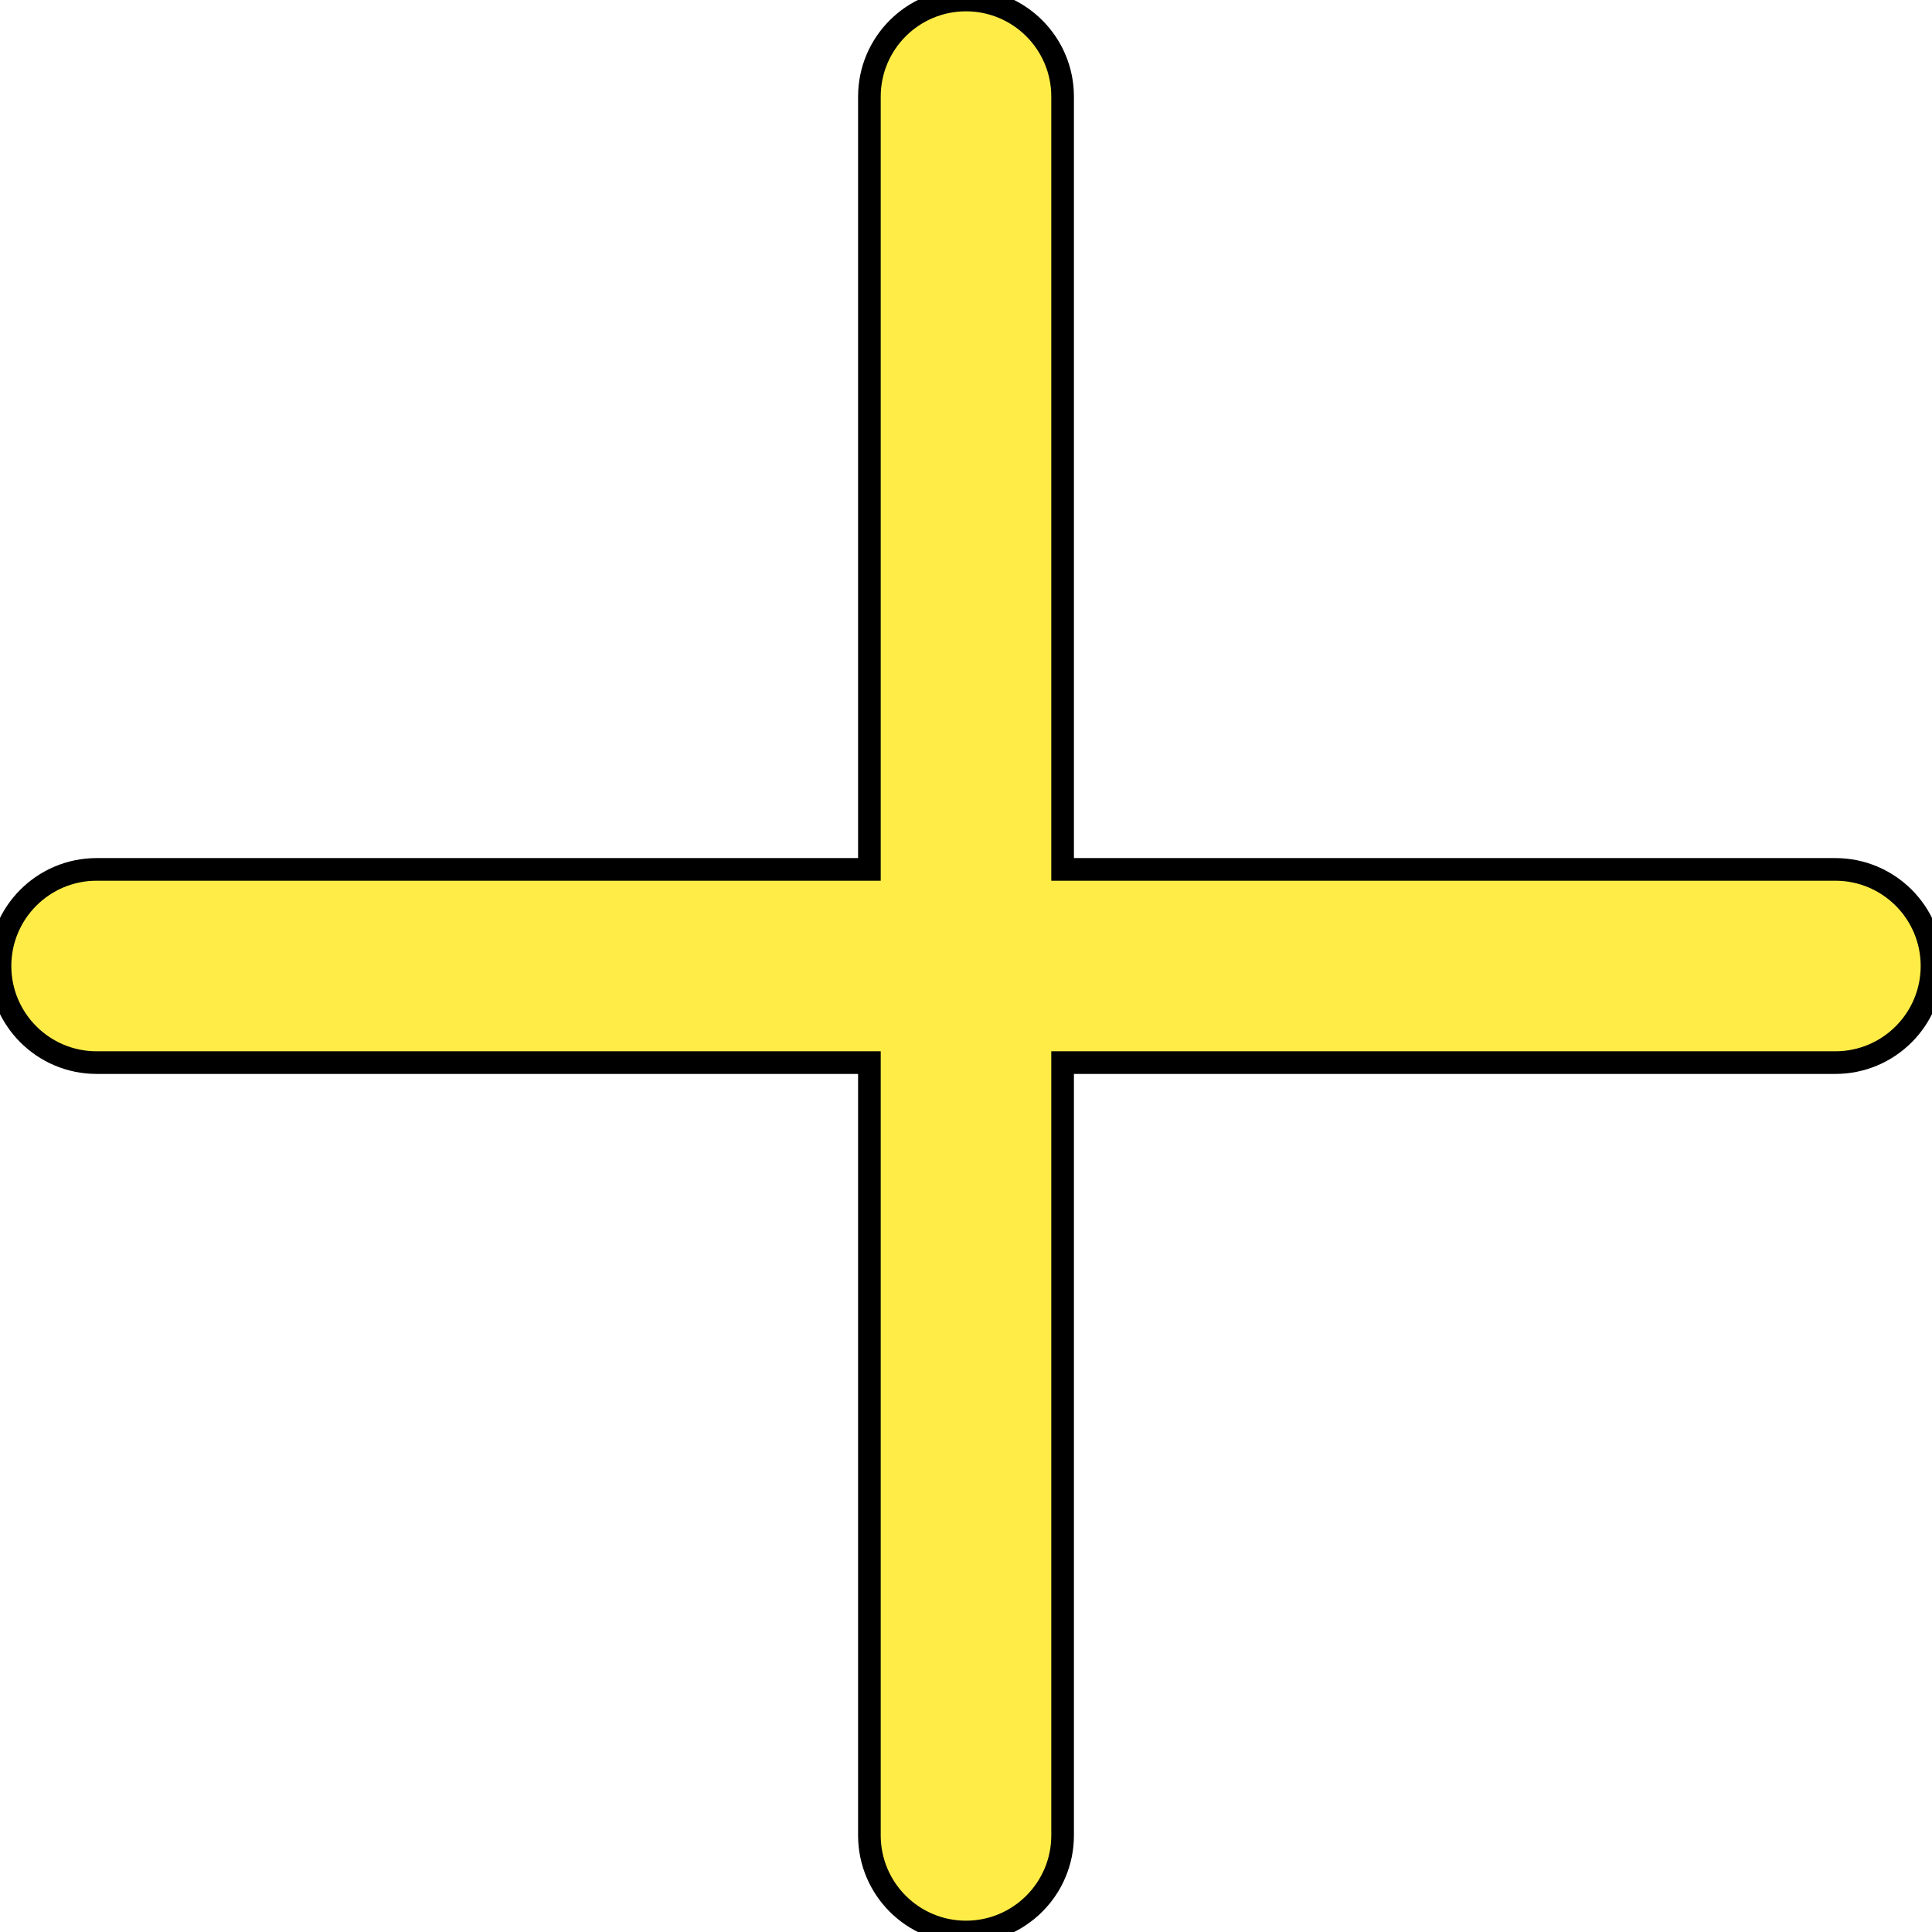
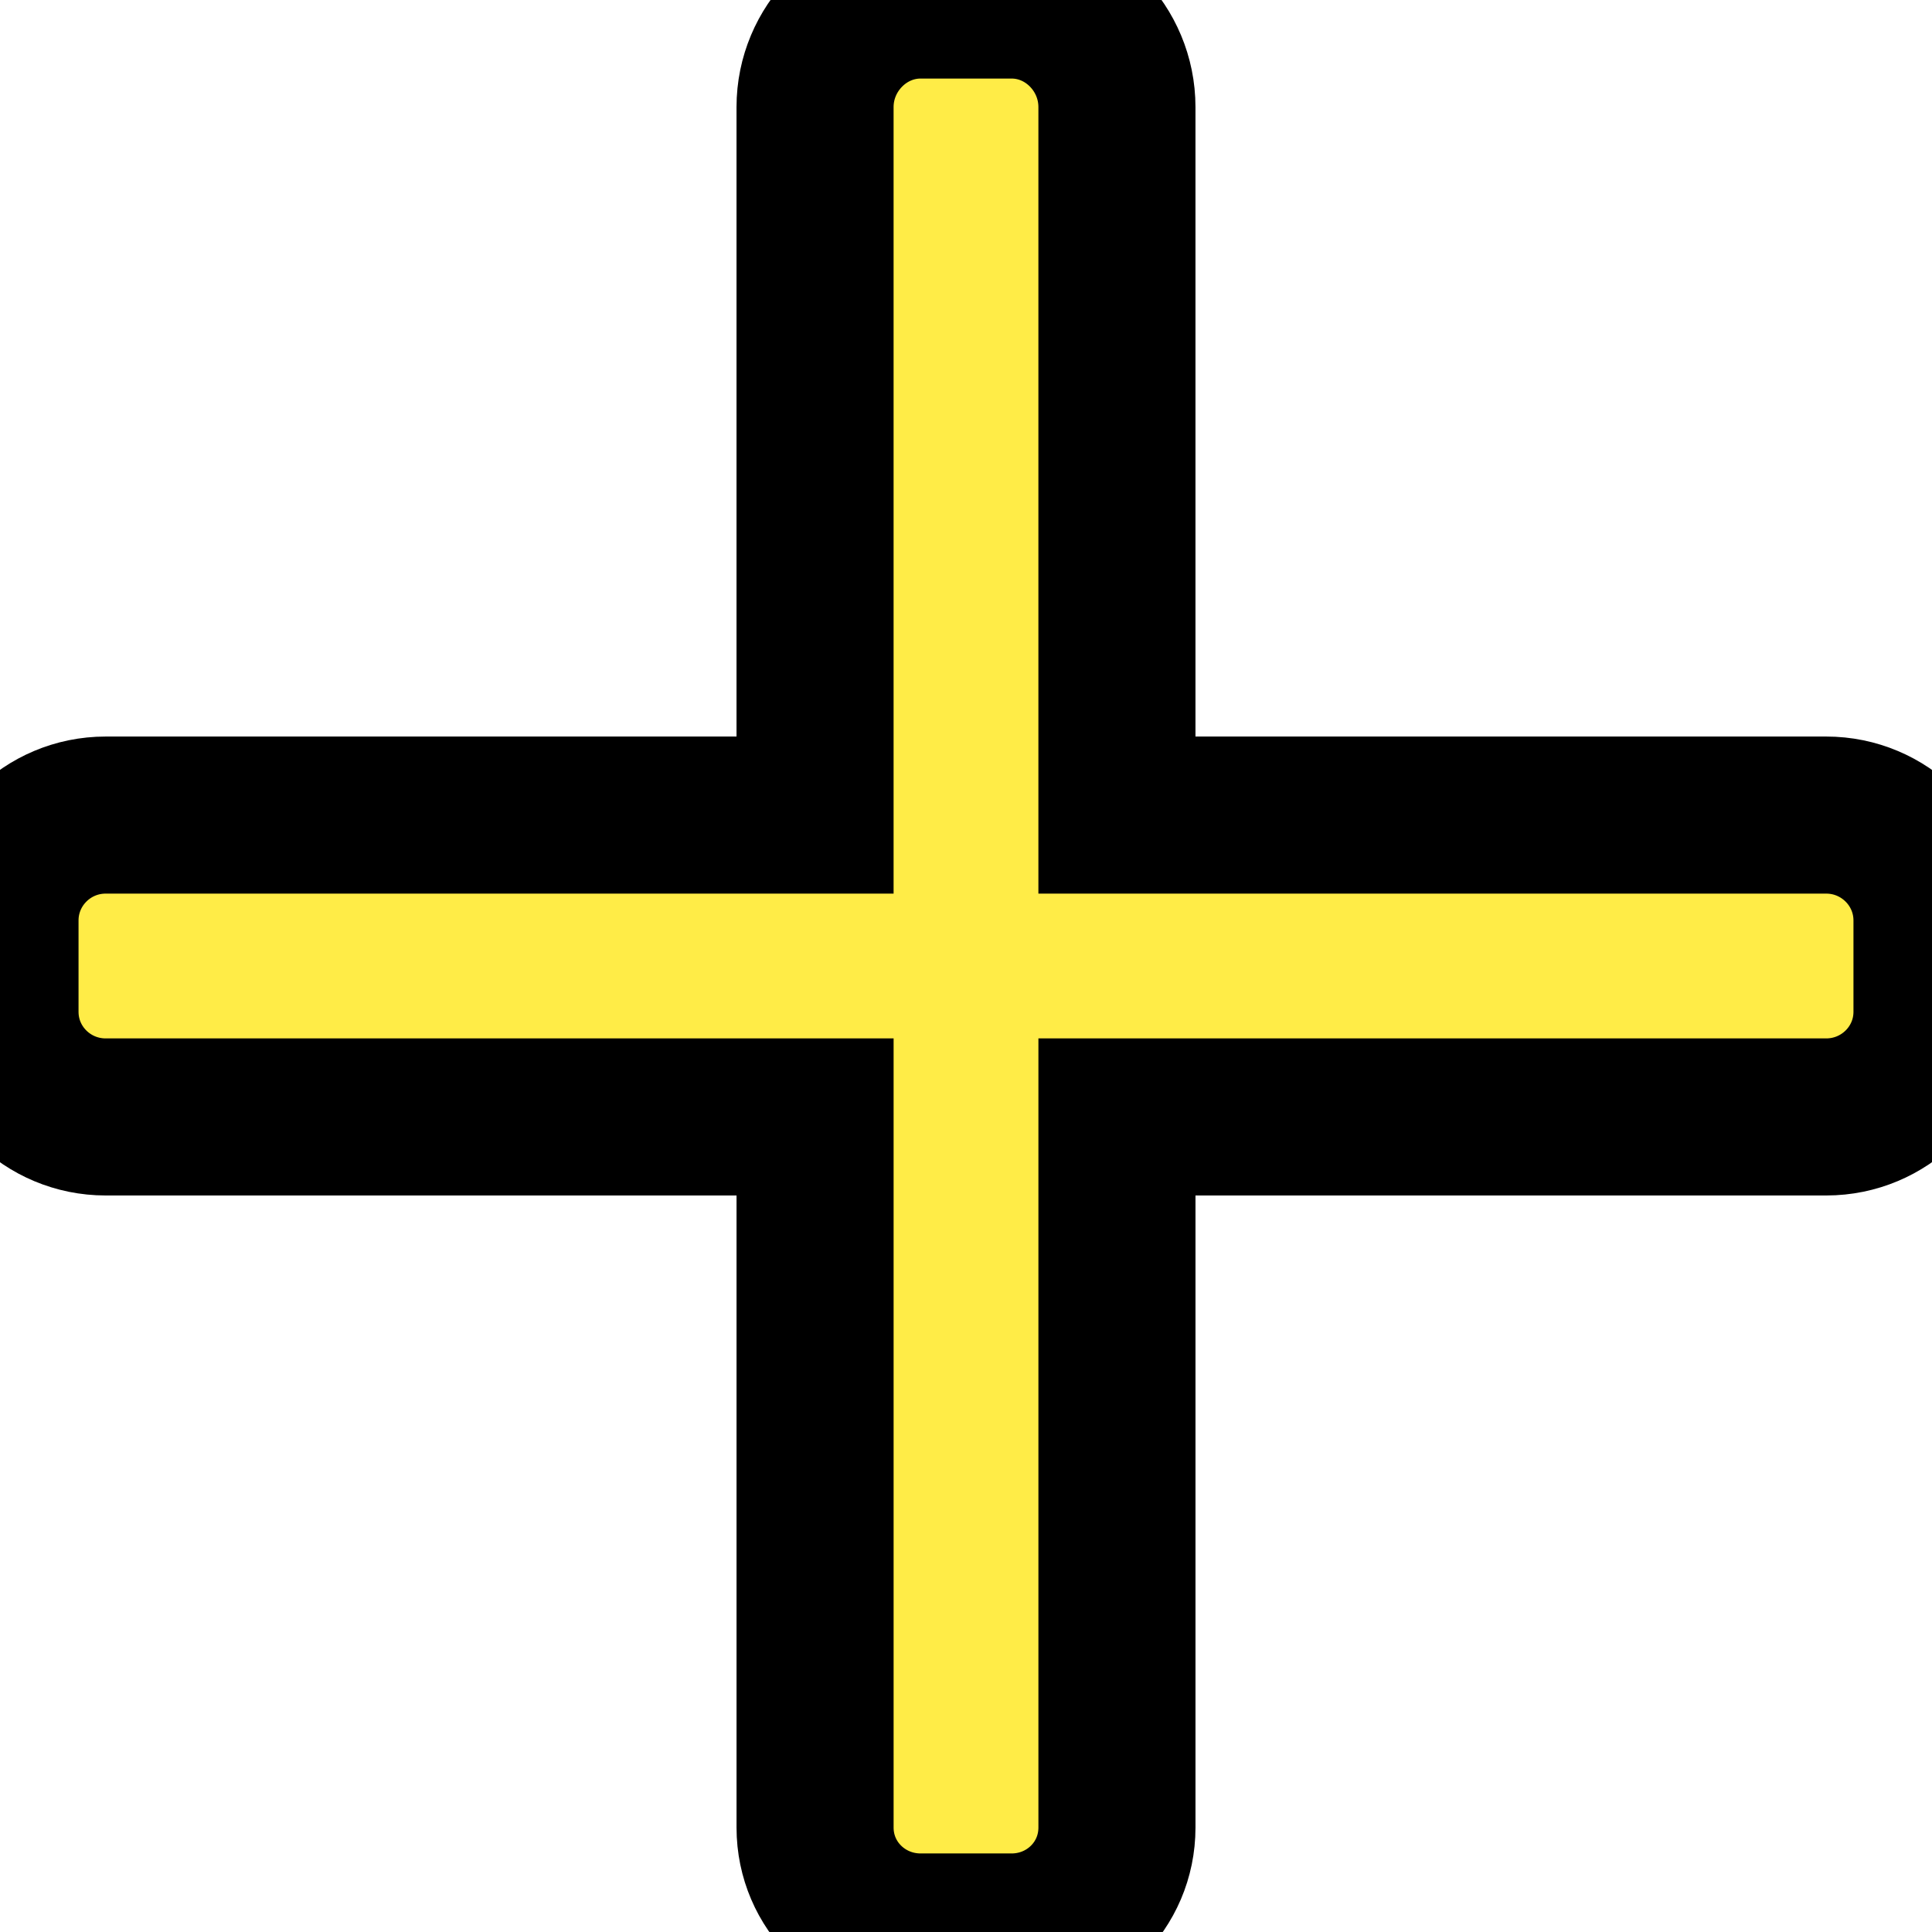
- <svg xmlns="http://www.w3.org/2000/svg" version="1.1" width="512" height="512" x="0" y="0" viewBox="0 0 426.667 426.667" style="enable-background:new 0 0 512 512" xml:space="preserve" class="">
-   <g stroke="black">
-     <path stroke-width="5" d="m405.332 192h-170.664v-170.668c0-11.773-9.559-21.332-21.336-21.332-11.773 0-21.332 9.559-21.332 21.332v170.668h-170.668c-11.773 0-21.332 9.559-21.332 21.332 0 11.777 9.559 21.336 21.332 21.336h170.668v170.664c0 11.777 9.559 21.336 21.332 21.336 11.777 0 21.336-9.559 21.336-21.336v-170.664h170.664c11.777 0 21.336-9.559 21.336-21.336 0-11.773-9.559-21.332-21.336-21.332zm0 0" fill="#ffec47" data-original="#000000" style="" class="" />
+ <svg xmlns="http://www.w3.org/2000/svg" stroke="black" stroke-width="40" version="1.1" width="512" height="512" x="0" y="0" viewBox="0 0 492 492" style="enable-background:new 0 0 512 512" xml:space="preserve" class="">
+   <g>
+     <g>
+       <g>
+         <path d="M465.064,207.566l0.028,0H284.436V27.25c0-14.84-12.016-27.248-26.856-27.248h-23.116    c-14.836,0-26.904,12.408-26.904,27.248v180.316H26.908c-14.832,0-26.908,12-26.908,26.844v23.248    c0,14.832,12.072,26.78,26.908,26.78h180.656v180.968c0,14.832,12.064,26.592,26.904,26.592h23.116    c14.84,0,26.856-11.764,26.856-26.592V284.438h180.624c14.84,0,26.936-11.952,26.936-26.78V234.41    C492,219.566,479.904,207.566,465.064,207.566z" fill="#ffec47" data-original="#000000" style="" class="" />
+       </g>
+     </g>
+     <g>
+ </g>
+     <g>
+ </g>
+     <g>
+ </g>
+     <g>
+ </g>
+     <g>
+ </g>
+     <g>
+ </g>
+     <g>
+ </g>
+     <g>
+ </g>
+     <g>
+ </g>
+     <g>
+ </g>
+     <g>
+ </g>
+     <g>
+ </g>
+     <g>
+ </g>
+     <g>
+ </g>
+     <g>
+ </g>
  </g>
</svg>
